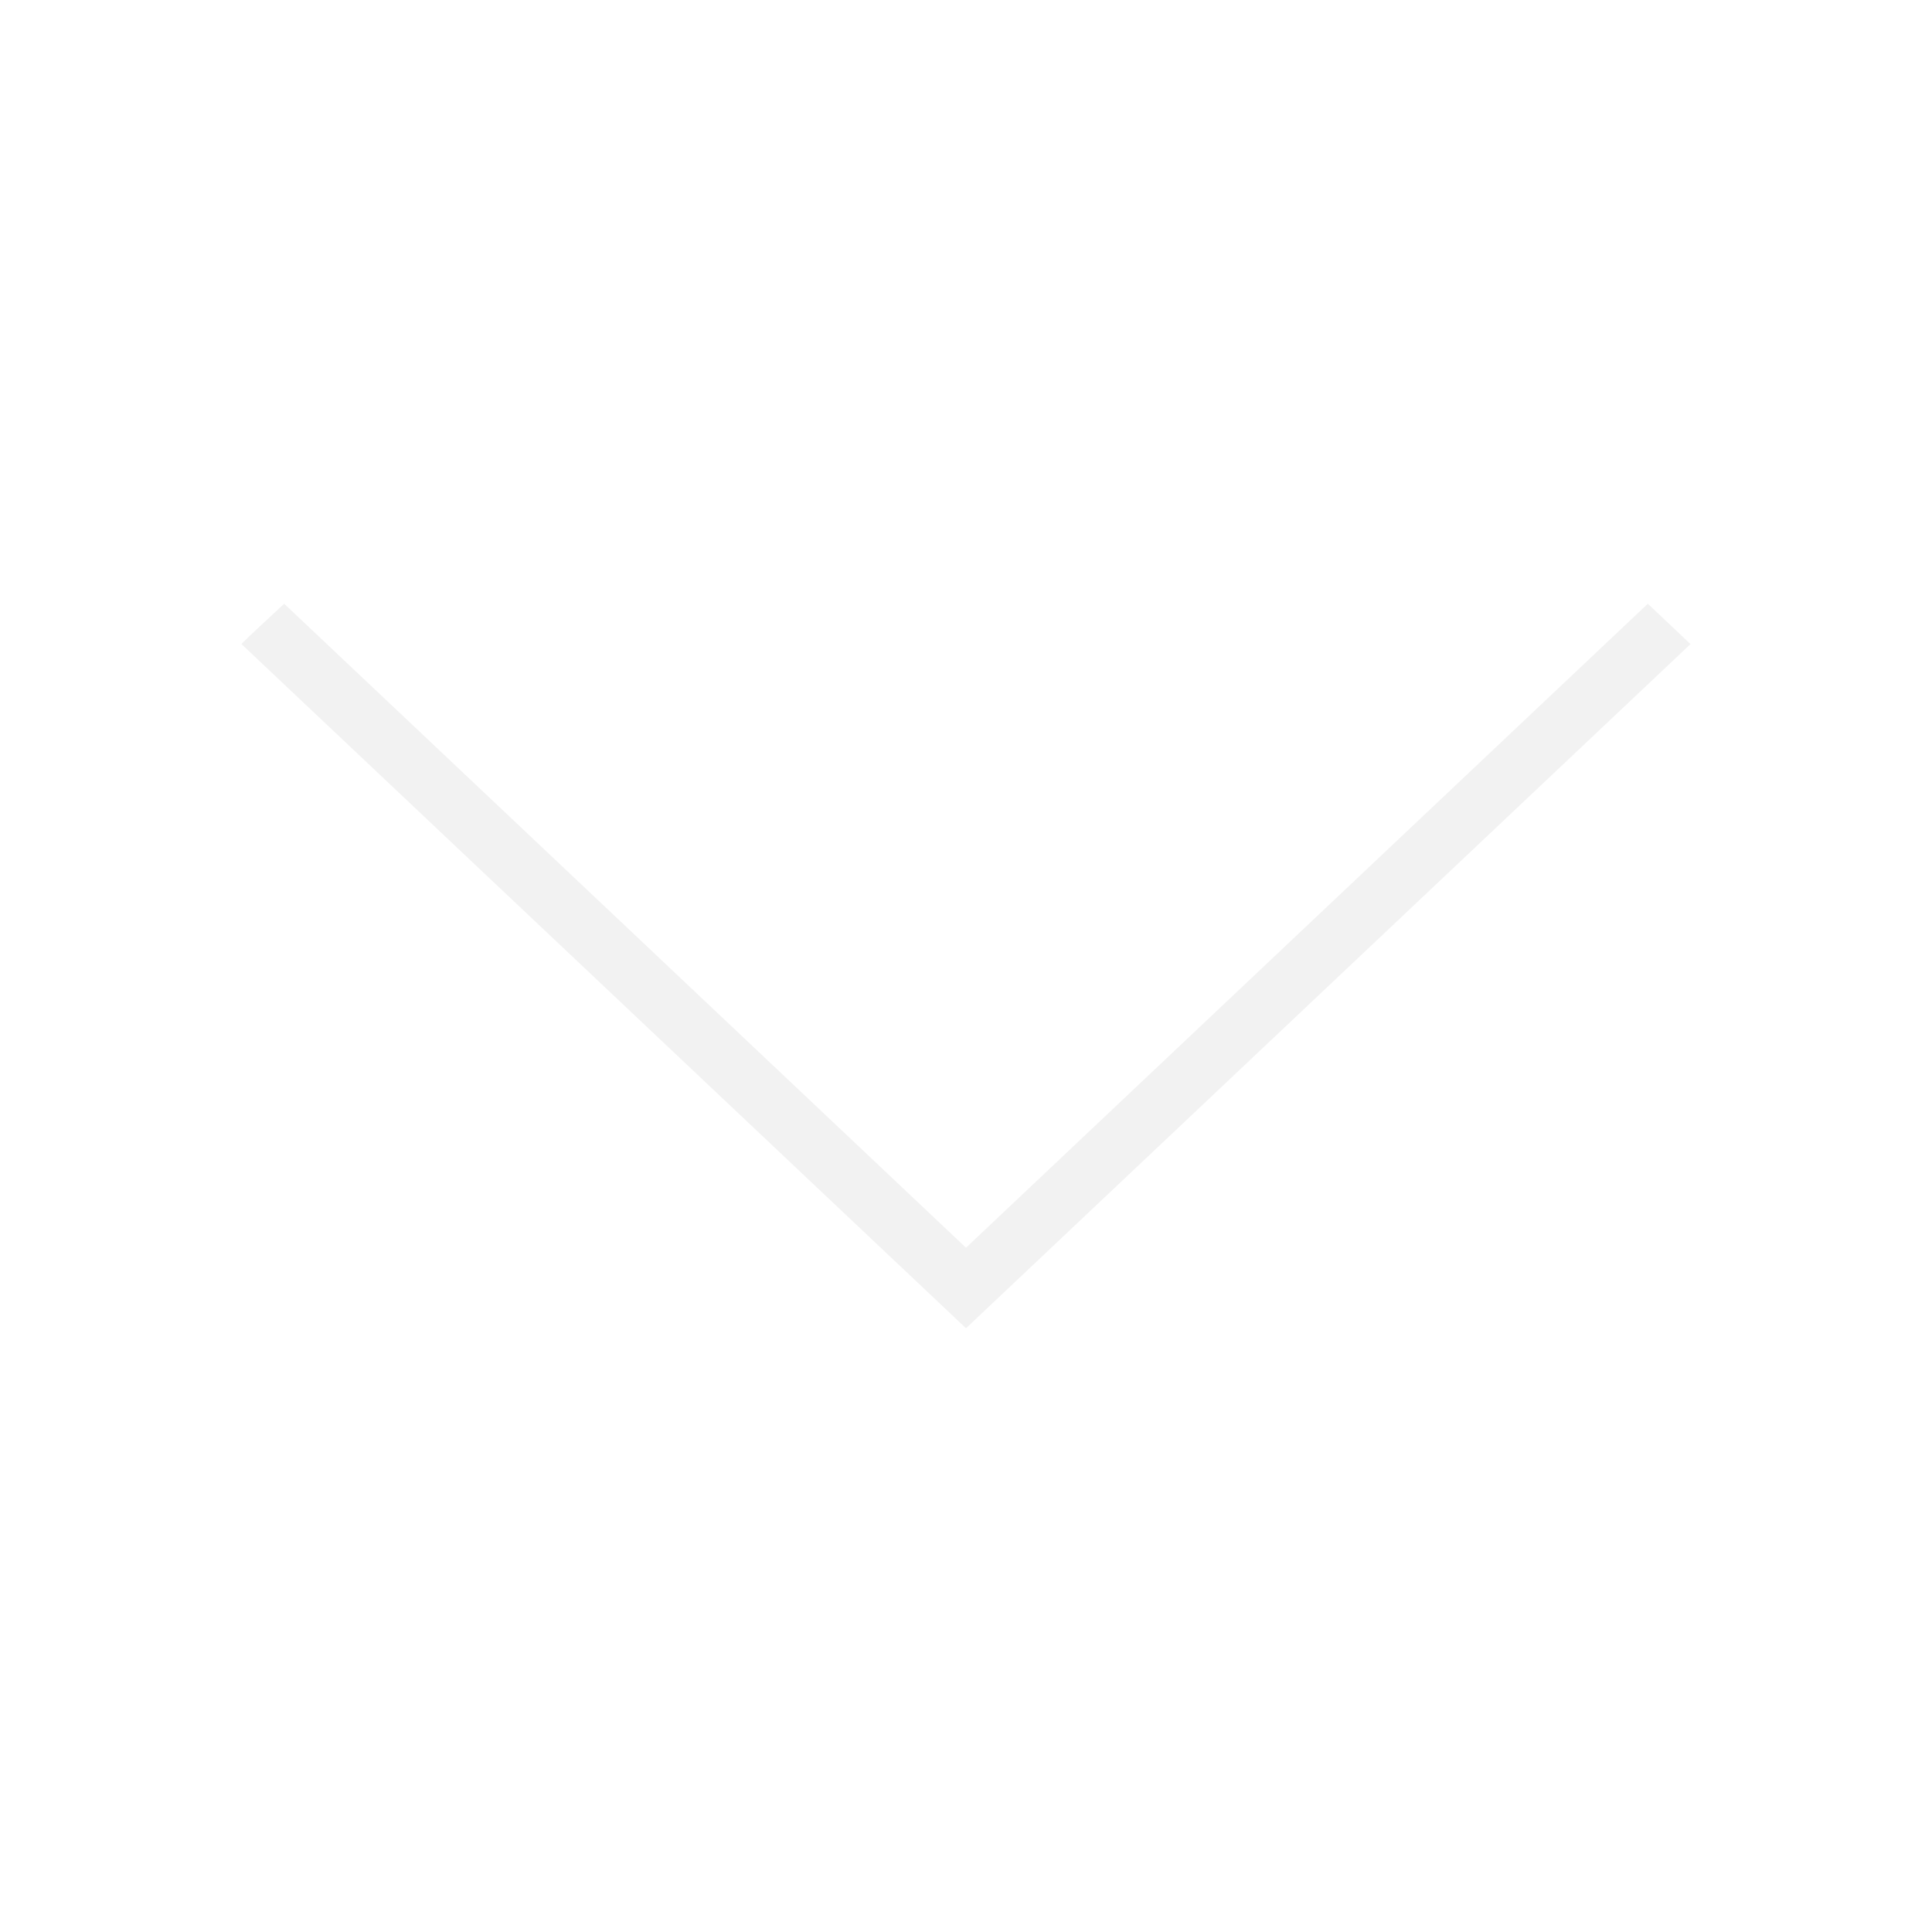
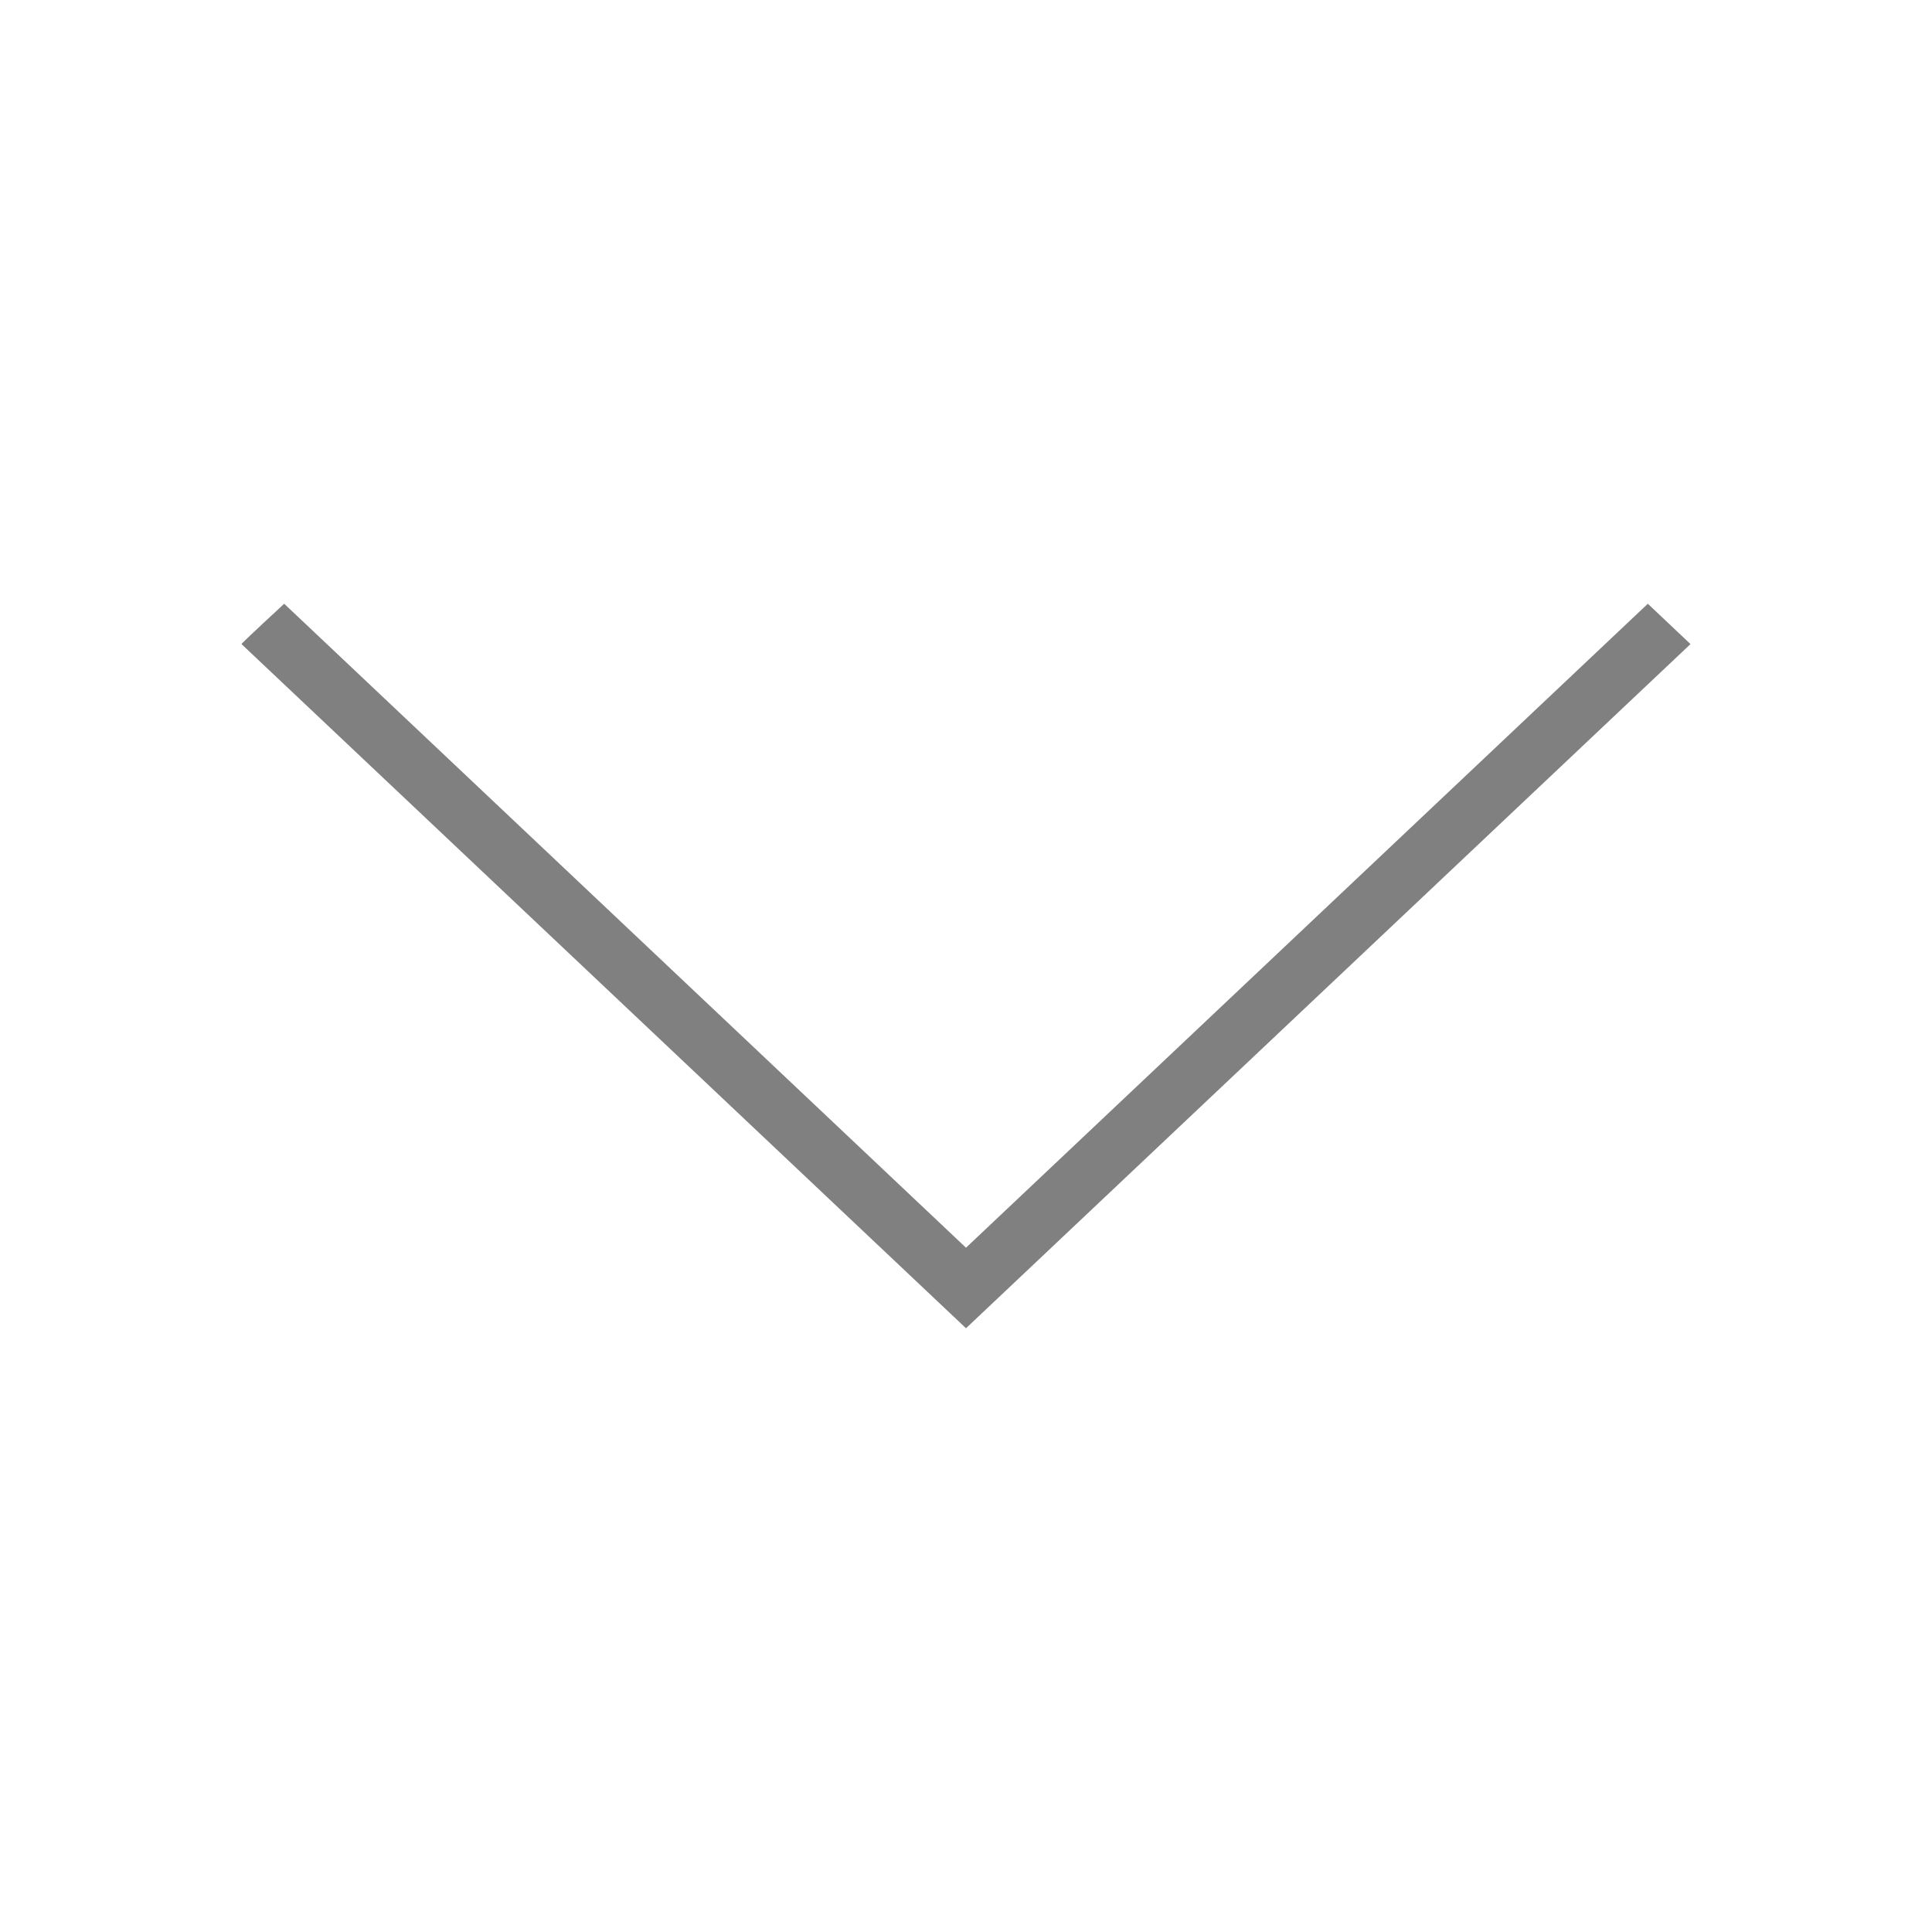
<svg xmlns="http://www.w3.org/2000/svg" viewBox="0 0 32 32">
  <defs id="defs3051">
    <style type="text/css" id="current-color-scheme">
      .ColorScheme-Text {
-         color:#f2f2f2;
+         color:#808080;
      }
      </style>
  </defs>
  <path style="fill:currentColor;fill-opacity:1;stroke:none" d="M 4,10.668 C 3.998,10.654 4.707,10 4.707,10 L 16,20.666 27.293,10 28,10.668 16,22 Z" id="path158" class="ColorScheme-Text" />
</svg>
